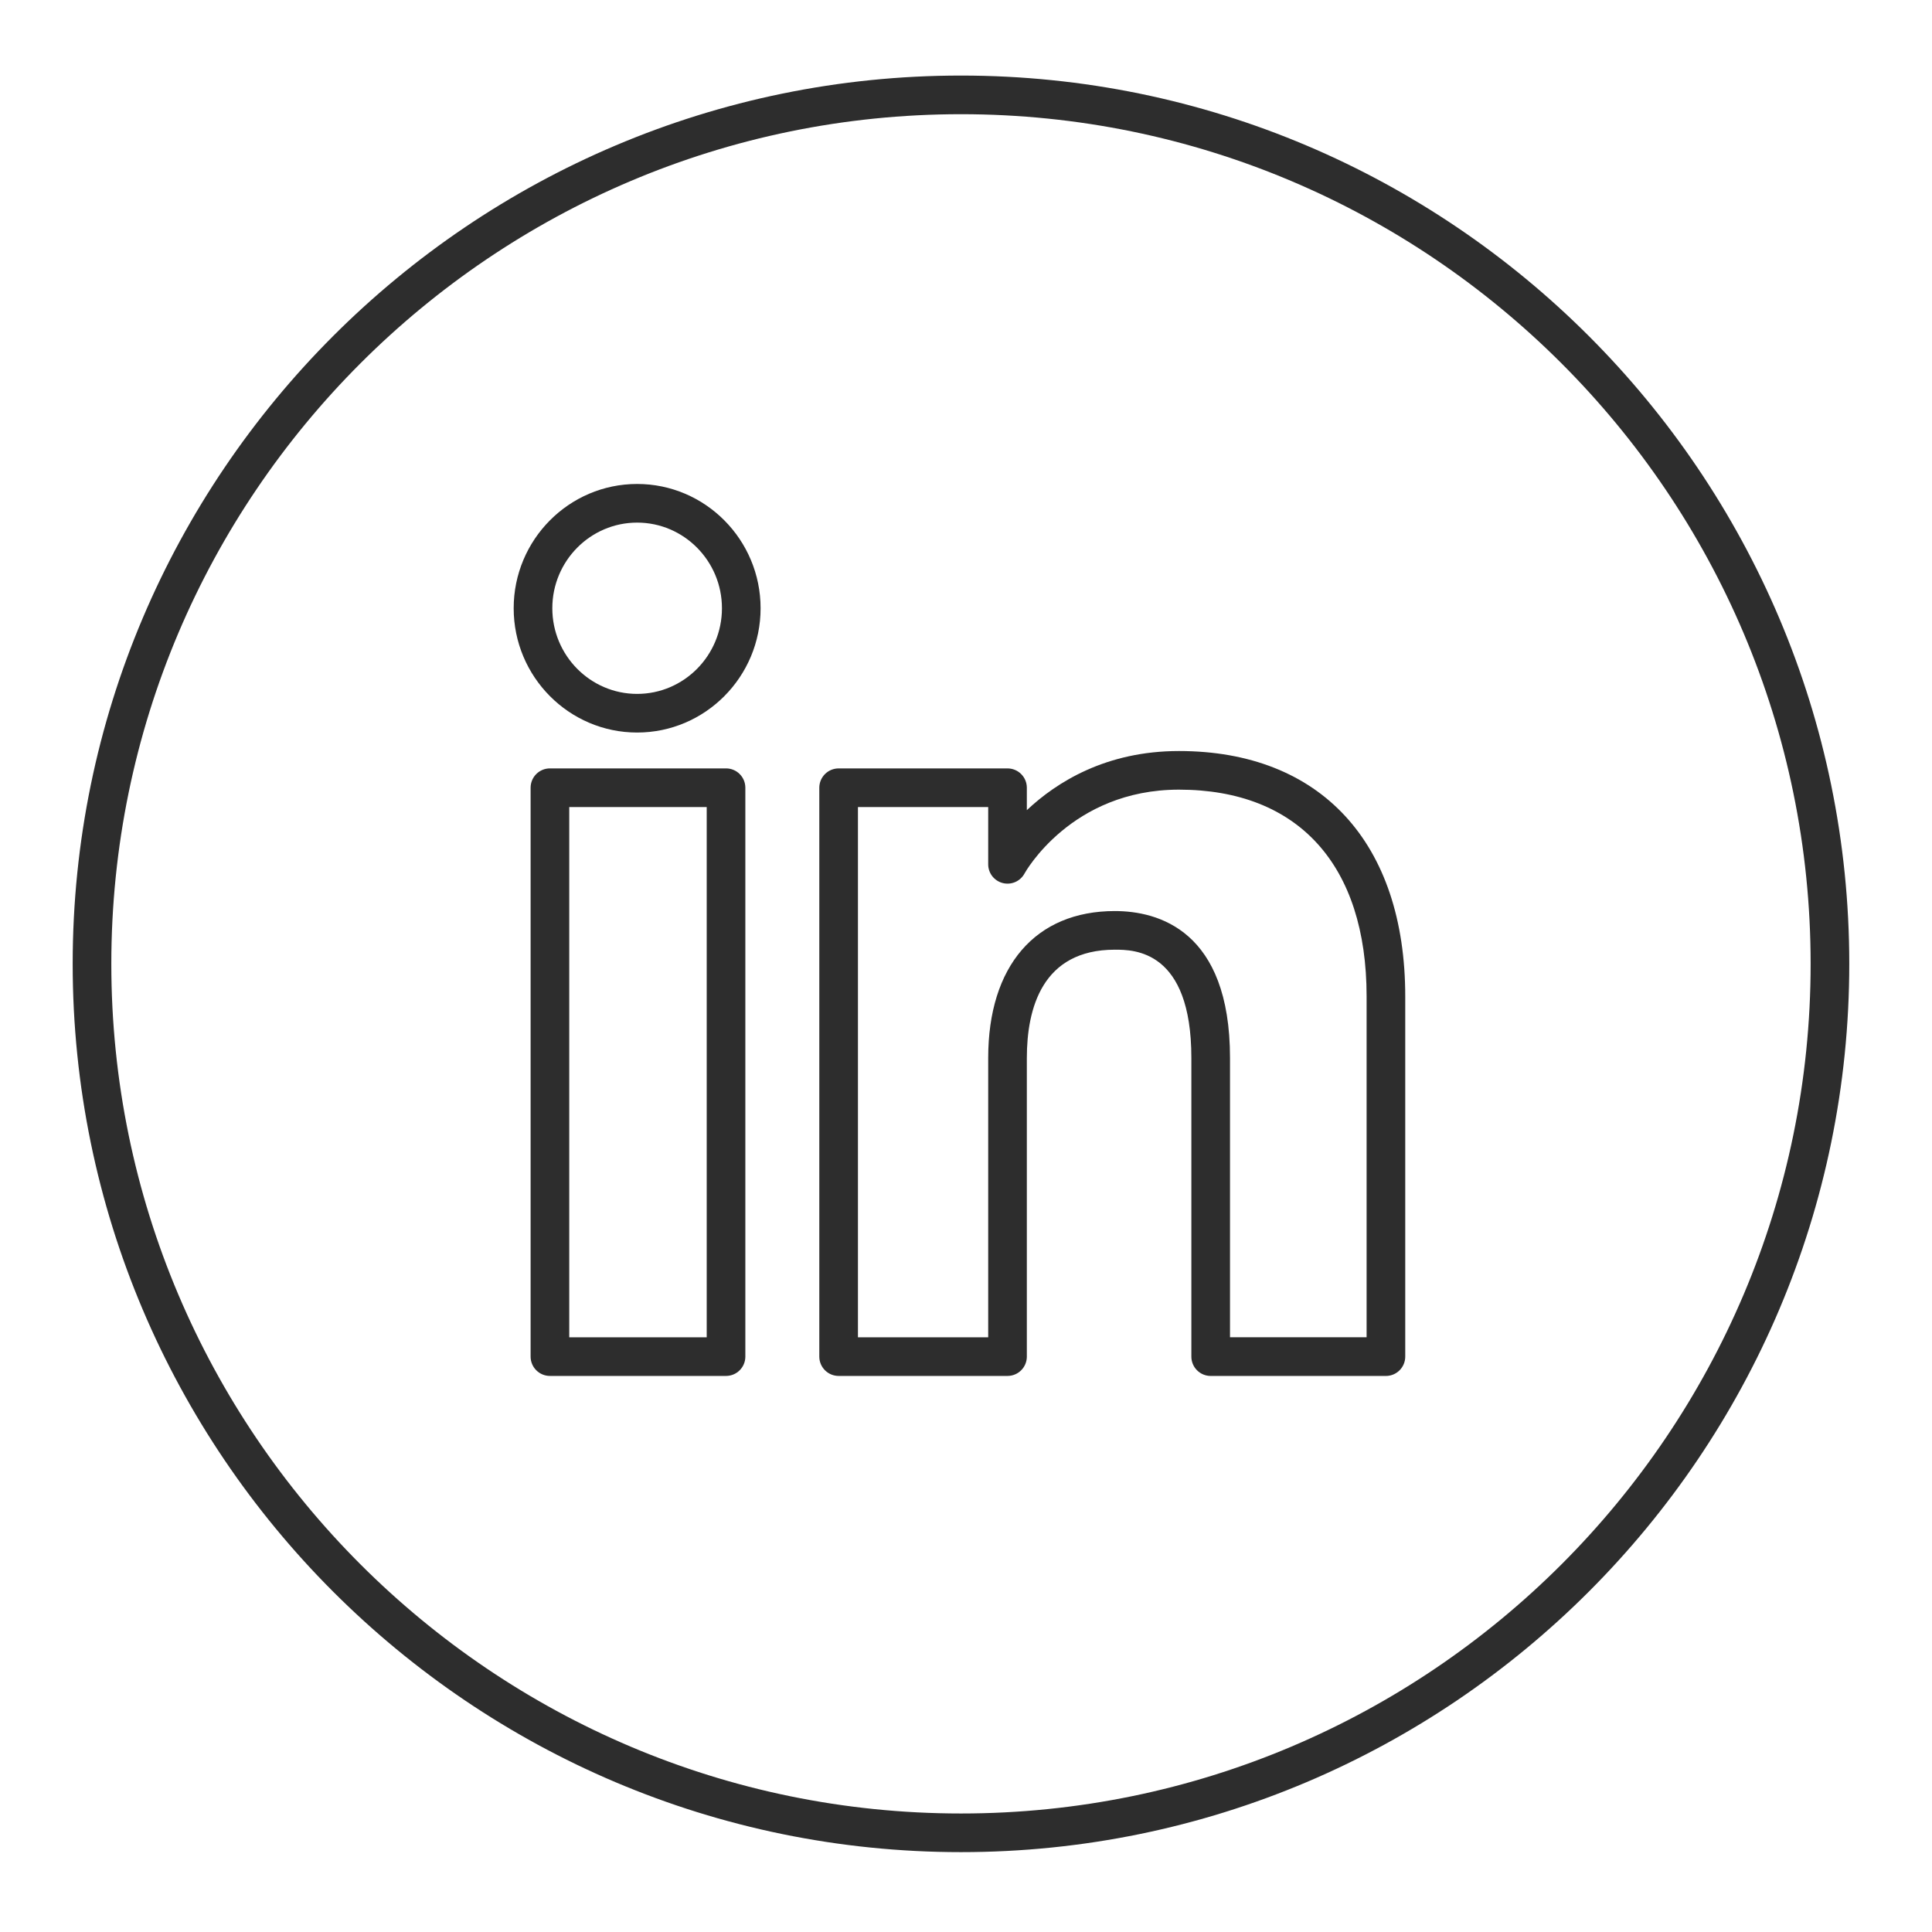
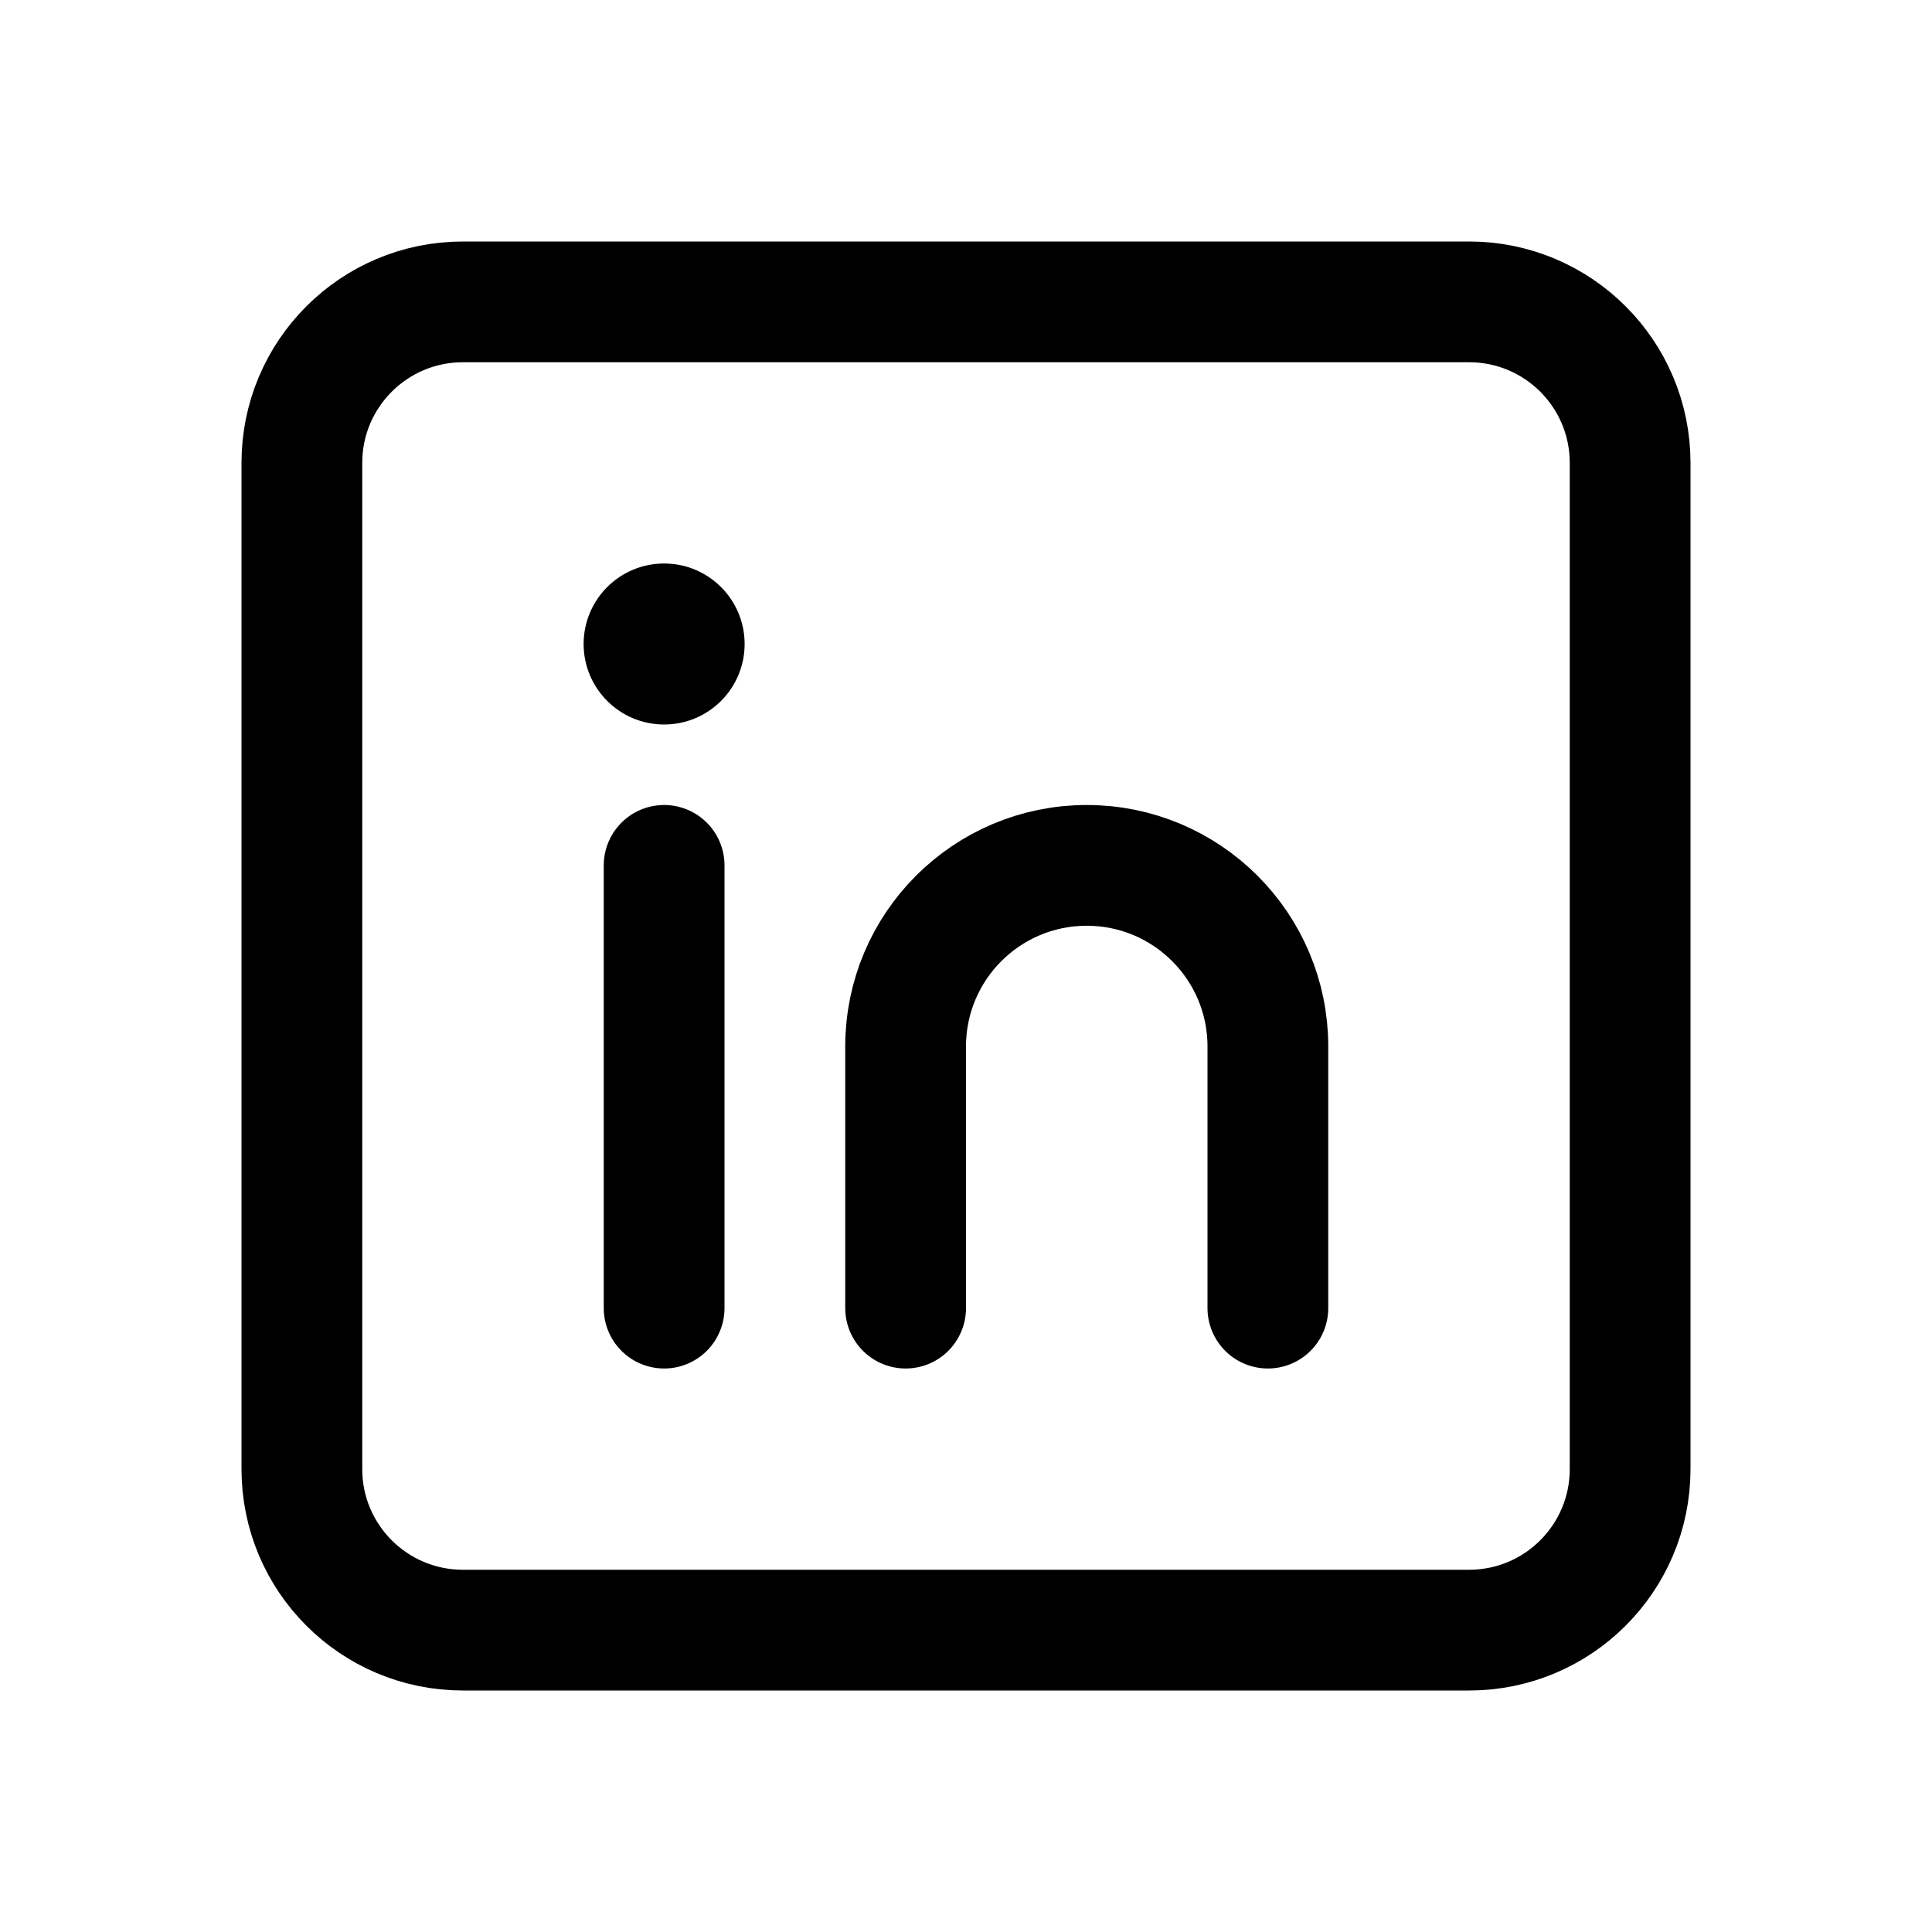
- <svg xmlns="http://www.w3.org/2000/svg" width="100" height="100" viewBox="0 0 100 100" fill="none">
-   <path d="M49.741 95.866C75.093 95.866 95.718 75.241 95.718 49.888C95.718 24.535 75.093 3.911 49.741 3.911C24.388 3.911 3.762 24.536 3.762 49.889C3.762 75.242 24.388 95.866 49.741 95.866ZM49.741 5.911C73.99 5.911 93.718 25.639 93.718 49.889C93.718 74.139 73.99 93.866 49.741 93.866C25.491 93.866 5.762 74.138 5.762 49.888C5.762 25.638 25.491 5.911 49.741 5.911V5.911Z" fill="#2D2D2D" />
-   <path d="M37.579 39.772H28.464C28.199 39.772 27.944 39.877 27.757 40.065C27.569 40.252 27.464 40.507 27.464 40.772V70.218C27.464 70.483 27.569 70.738 27.757 70.925C27.944 71.113 28.199 71.218 28.464 71.218H37.579C37.844 71.218 38.099 71.113 38.286 70.925C38.474 70.738 38.579 70.483 38.579 70.218V40.772C38.579 40.507 38.474 40.252 38.286 40.065C38.099 39.877 37.844 39.772 37.579 39.772ZM36.579 69.218H29.464V41.772H36.579V69.218ZM43.407 71.218H52.149C52.414 71.218 52.669 71.113 52.856 70.925C53.044 70.738 53.149 70.483 53.149 70.218V54.761C53.149 52.204 53.939 49.156 57.702 49.156C58.682 49.156 61.665 49.156 61.665 54.761V70.219C61.665 70.484 61.77 70.739 61.958 70.926C62.145 71.114 62.4 71.219 62.665 71.219H71.735C72 71.219 72.254 71.114 72.442 70.926C72.629 70.739 72.735 70.484 72.735 70.219V51.574C72.735 43.621 68.356 38.873 61.022 38.873C57.257 38.873 54.698 40.475 53.149 41.934V40.773C53.149 40.508 53.044 40.254 52.856 40.066C52.669 39.878 52.414 39.773 52.149 39.773H43.407C43.142 39.773 42.887 39.878 42.7 40.066C42.512 40.254 42.407 40.508 42.407 40.773V70.219C42.407 70.484 42.513 70.738 42.7 70.925C42.888 71.113 43.142 71.218 43.407 71.218V71.218ZM44.407 41.772H51.149V44.737C51.149 44.96 51.223 45.176 51.36 45.352C51.497 45.527 51.688 45.652 51.904 45.707C52.12 45.761 52.348 45.742 52.551 45.653C52.755 45.563 52.923 45.408 53.029 45.212C53.052 45.169 55.439 40.872 61.022 40.872C67.195 40.872 70.735 44.772 70.735 51.573V69.217H63.665V54.761C63.665 48.144 59.929 47.156 57.702 47.156C53.598 47.156 51.149 49.999 51.149 54.761V69.219H44.407V41.772V41.772ZM32.978 37.916C36.501 37.916 39.368 35.03 39.368 31.483C39.368 27.936 36.502 25.05 32.978 25.05C29.454 25.05 26.588 27.936 26.588 31.483C26.588 35.03 29.454 37.916 32.978 37.916ZM32.978 27.05C35.398 27.05 37.368 29.038 37.368 31.483C37.368 33.928 35.399 35.916 32.978 35.916C30.557 35.916 28.588 33.927 28.588 31.483C28.588 29.039 30.557 27.05 32.978 27.05Z" fill="#2D2D2D" />
+ <svg xmlns="http://www.w3.org/2000/svg" width="800px" height="800px" viewBox="0 0 192 192" fill="none">
+   <rect width="132" height="132" x="30" y="30" stroke="#000000" stroke-width="12" rx="16" />
+   <path stroke="#000000" stroke-linecap="round" stroke-linejoin="round" stroke-width="12" d="M66 86v44" />
+   <circle cx="66" cy="64" r="8" fill="#000000" />
+   <path stroke="#000000" stroke-linecap="round" stroke-width="12" d="M126 130v-26c0-9.941-8.059-18-18-18v0c-9.941 0-18 8.059-18 18v26" />
</svg>
